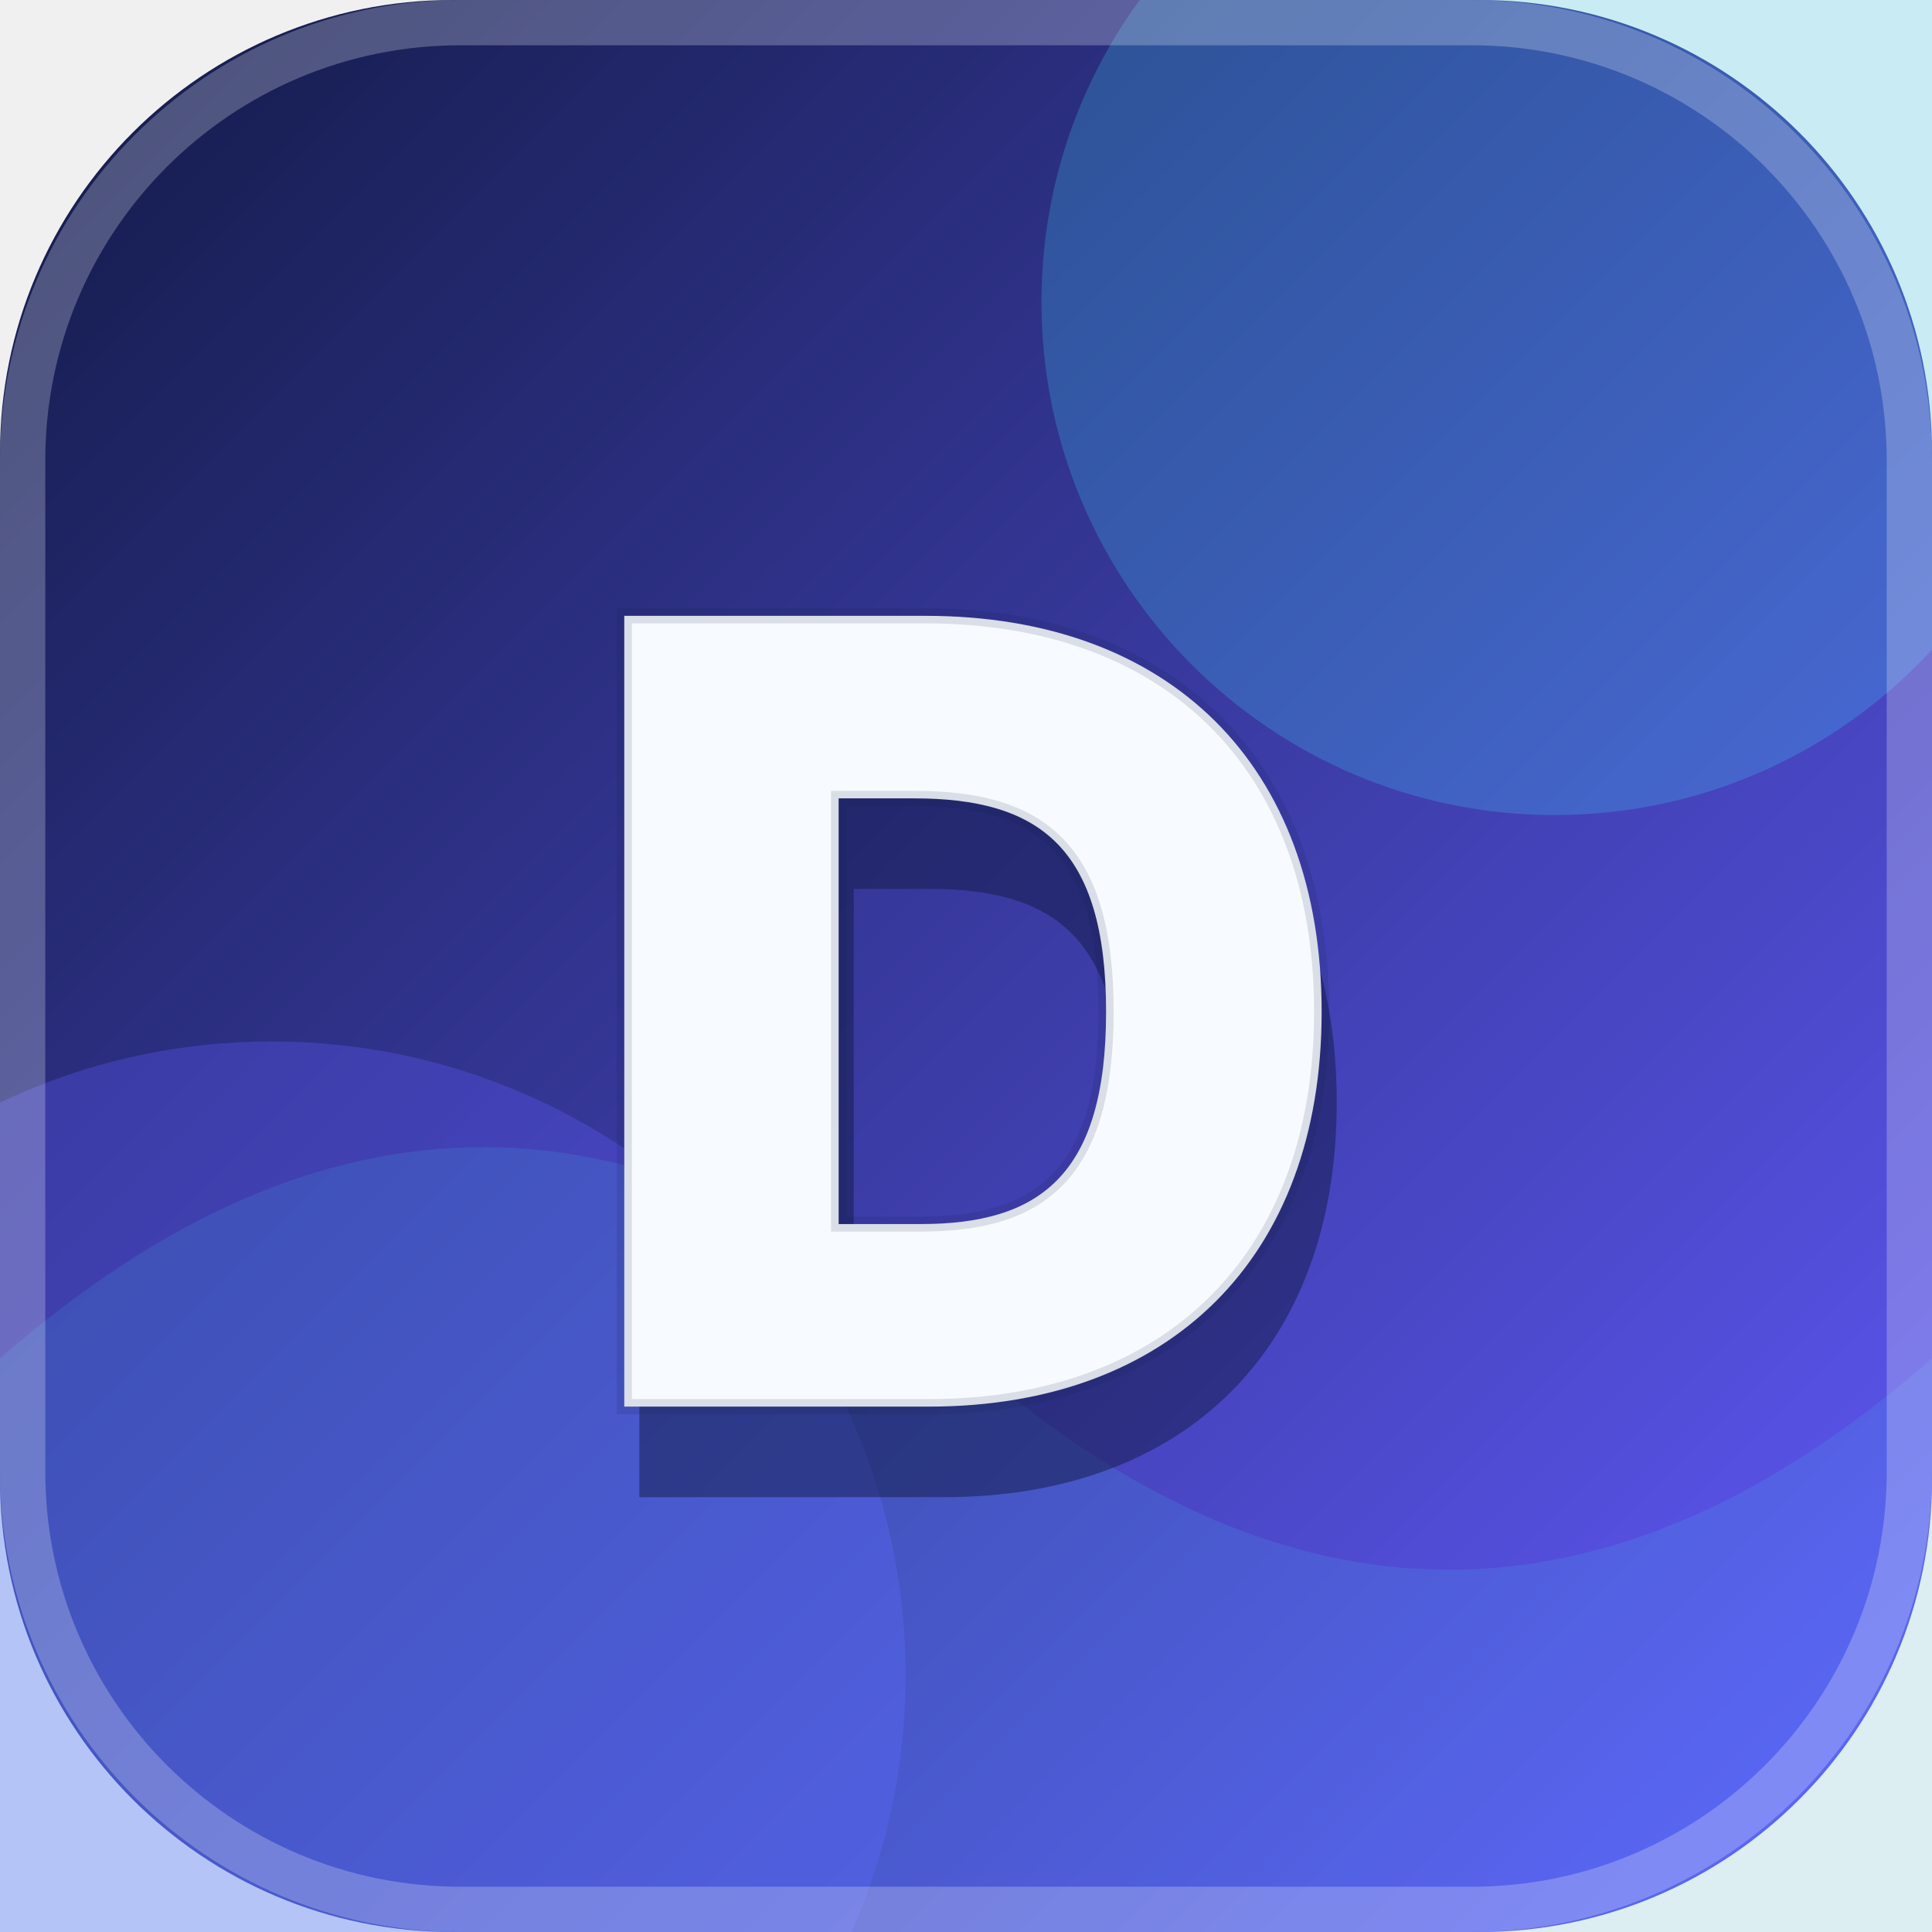
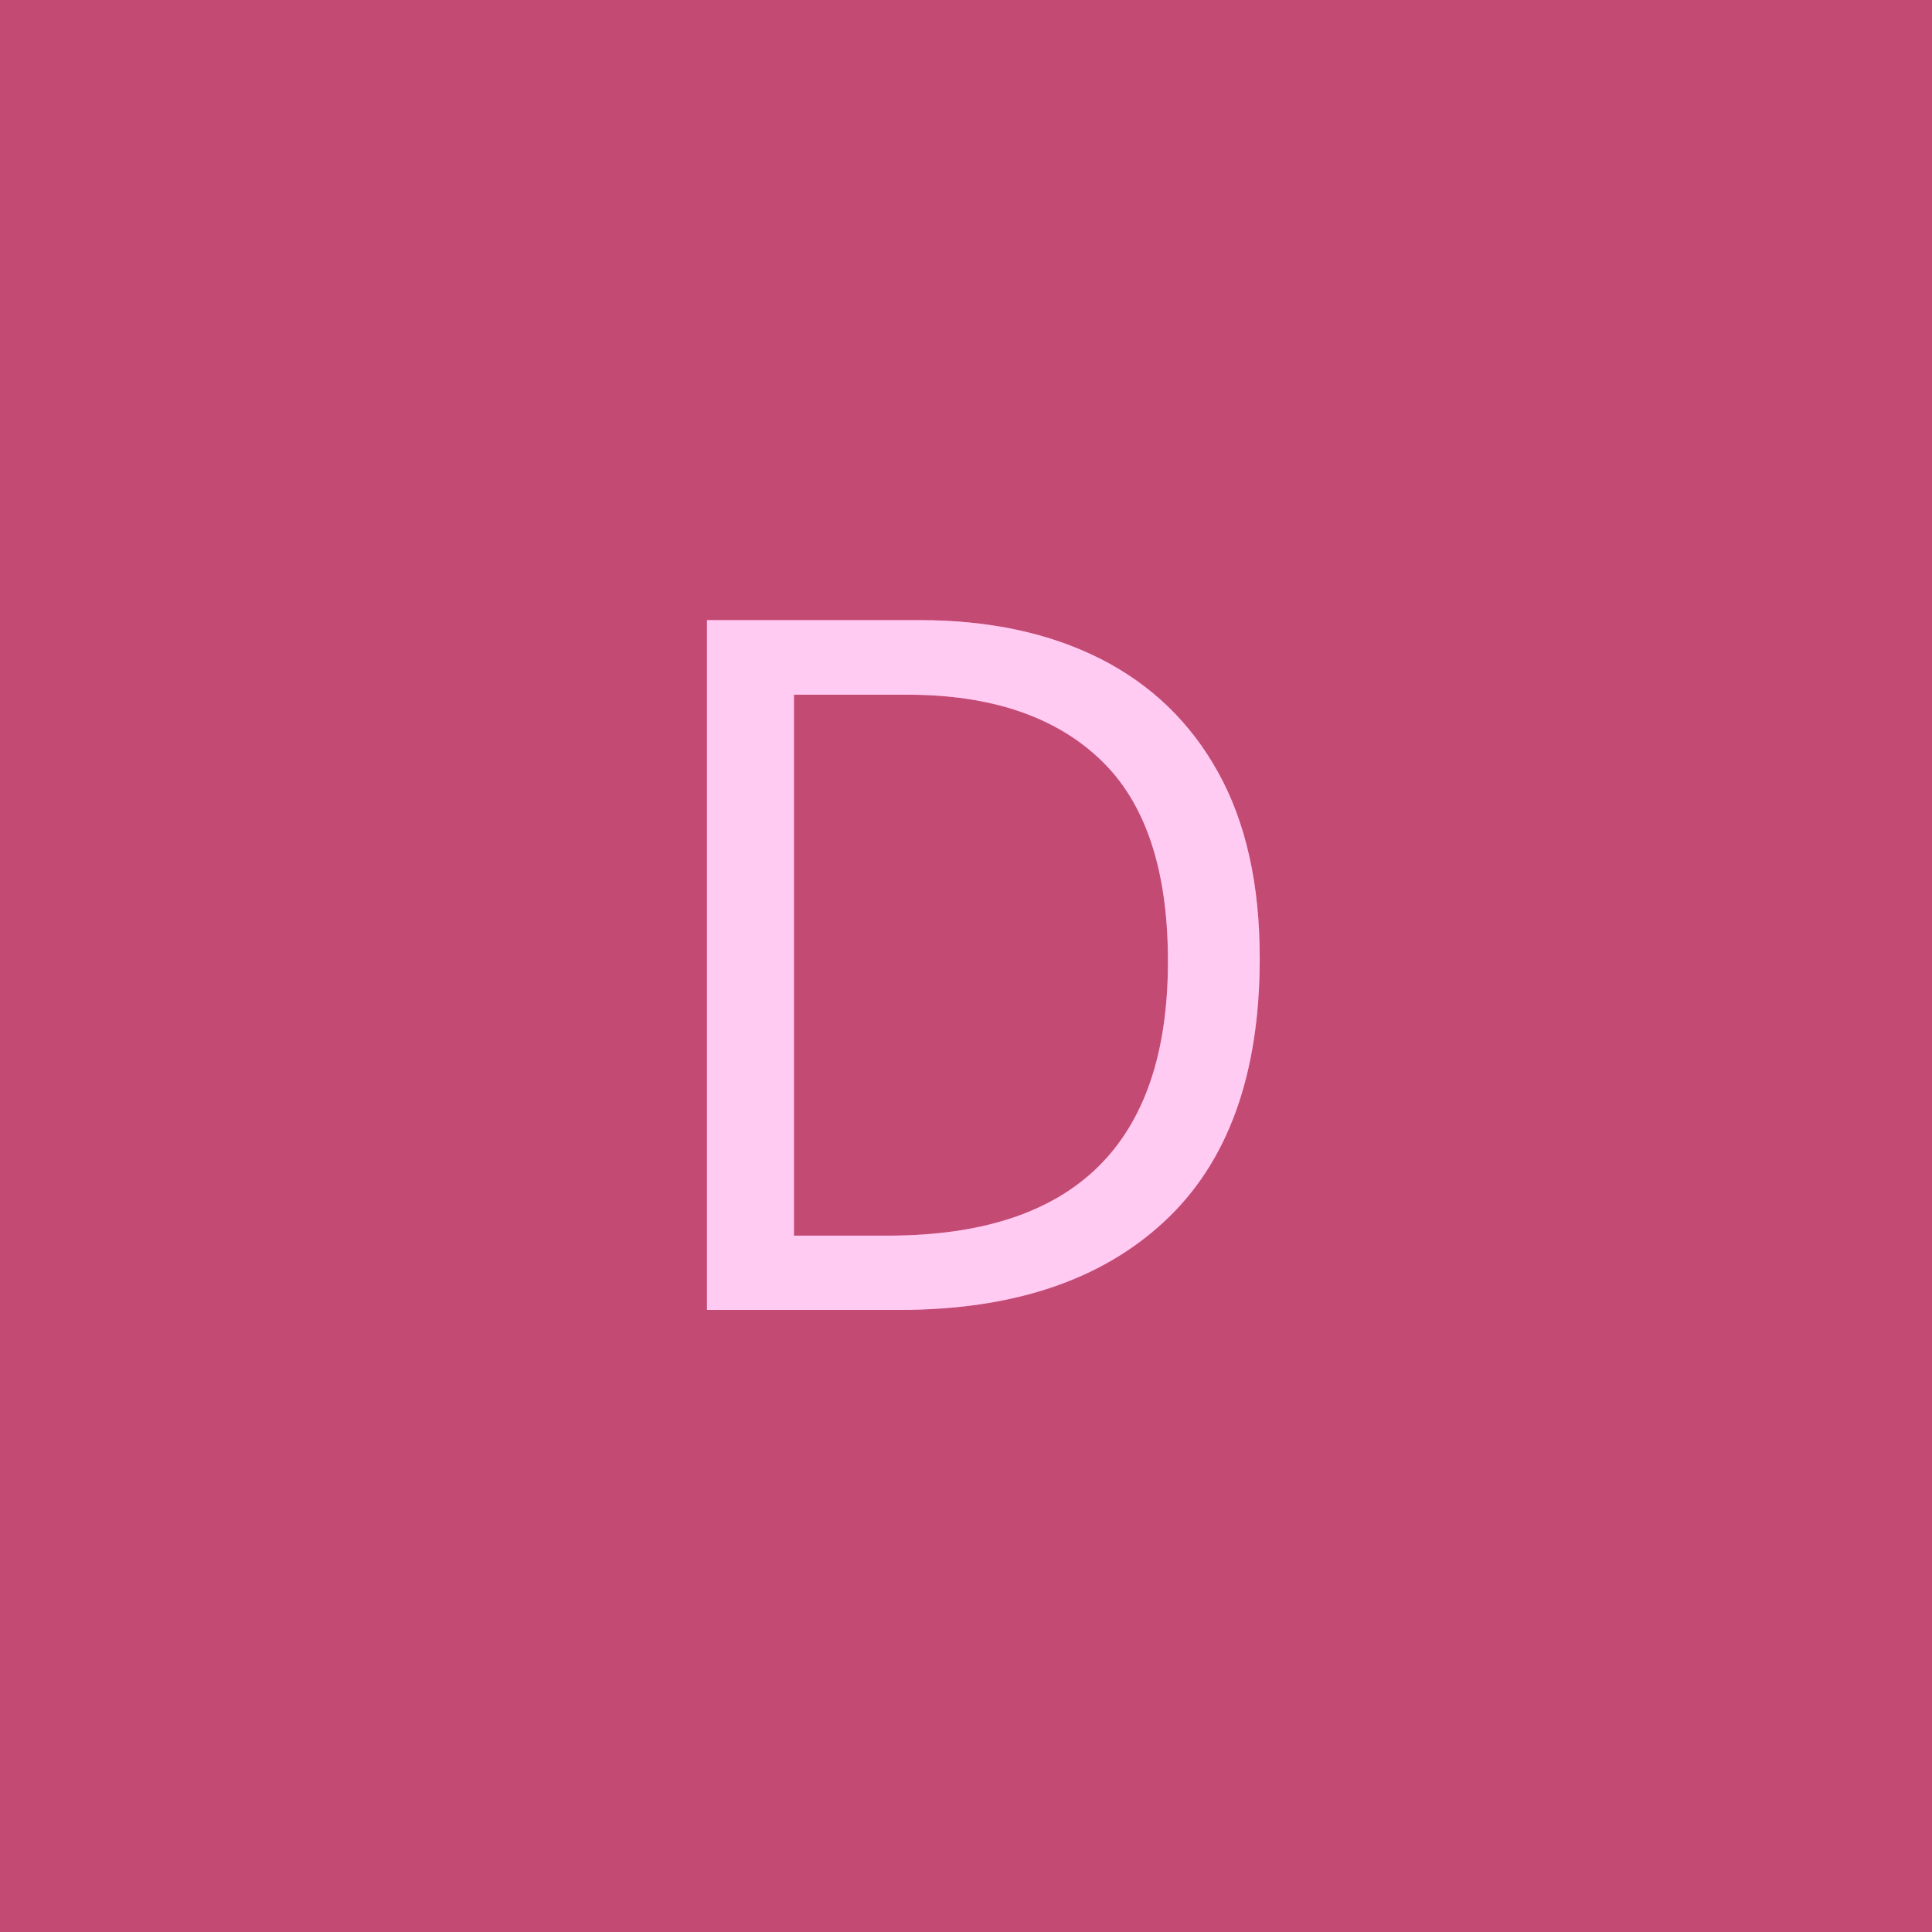
- <svg xmlns="http://www.w3.org/2000/svg" width="128" height="128" viewBox="0 0 128 128" role="img" aria-label="D">
+ <svg xmlns="http://www.w3.org/2000/svg" viewBox="0 0 100 100" aria-hidden="true" width="128" height="128">
  <defs>
-     <linearGradient id="g4" x1="0" y1="0" x2="1" y2="1">
-       <stop stop-color="#111a45" />
-       <stop offset="1" stop-color="#635bff" />
-     </linearGradient>
-     <filter id="s4" x="-.5" y="-.5" width="2" height="2">
-       <feGaussianBlur stdDeviation="3" />
-     </filter>
+     <g id="letters-double-2e3ac8ee">
+       <text x="50%" y="50%" font-family="system-ui" font-weight="400" font-size="50" fill="#ffffff" text-anchor="middle" dy="17.8">D</text>
+     </g>
+     <g id="initials-default-2e3ac8ee">
+       <g style="mix-blend-mode:overlay">
+         <use href="#letters-double-2e3ac8ee" />
+       </g>
+       <g opacity=".5">
+         <use href="#letters-double-2e3ac8ee" />
+       </g>
+     </g>
+     <clipPath id="clip-2e3ac8ee">
+       <rect width="100" height="100" rx="0" ry="0" />
+     </clipPath>
  </defs>
-   <rect width="128" height="128" rx="30" fill="url(#g4)" />
-   <g>
-     <circle cx="103" cy="20" r="34" fill="#41d9ff" opacity=".22" />
-     <circle cx="18" cy="111" r="42" fill="#635bff" opacity=".32" />
-     <path d="M0 90 Q32 62 64 90 T128 90 V128 H0Z" fill="#41d9ff" opacity=".12" />
+   <g clip-path="url(#clip-2e3ac8ee)">
+     <rect width="100" height="100" fill="#c34b73" />
+     <use href="#initials-default-2e3ac8ee" />
  </g>
-   <text x="65" y="70" text-anchor="middle" dominant-baseline="central" font-family="Inter,Arial,sans-serif" font-size="72" font-weight="850" letter-spacing="-3" fill="#111a45" opacity=".5" transform="translate(0 3)">D</text>
-   <text x="64" y="67" text-anchor="middle" dominant-baseline="central" font-family="Inter,Arial,sans-serif" font-size="72" font-weight="850" letter-spacing="-3" fill="#f7fbff" stroke="#111a45" stroke-opacity=".13" stroke-width="1">D</text>
-   <rect x="1.5" y="1.5" width="125" height="125" rx="29" fill="none" stroke="#f7fbff" stroke-opacity=".25" stroke-width="3" />
</svg>
